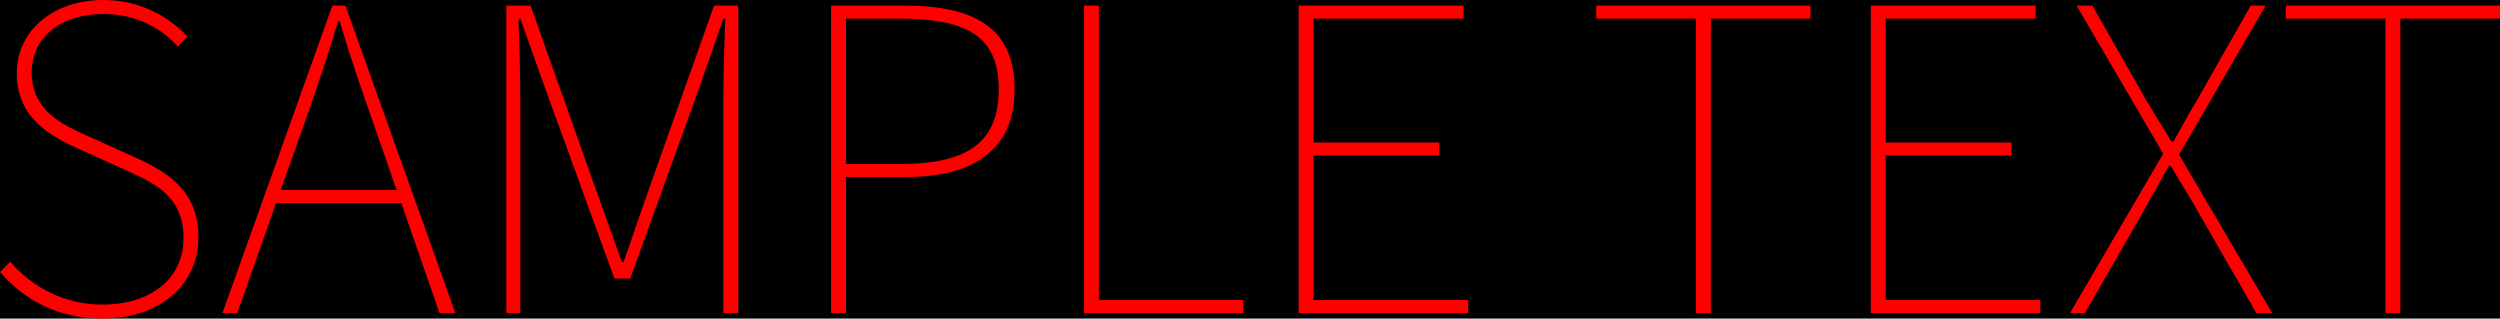
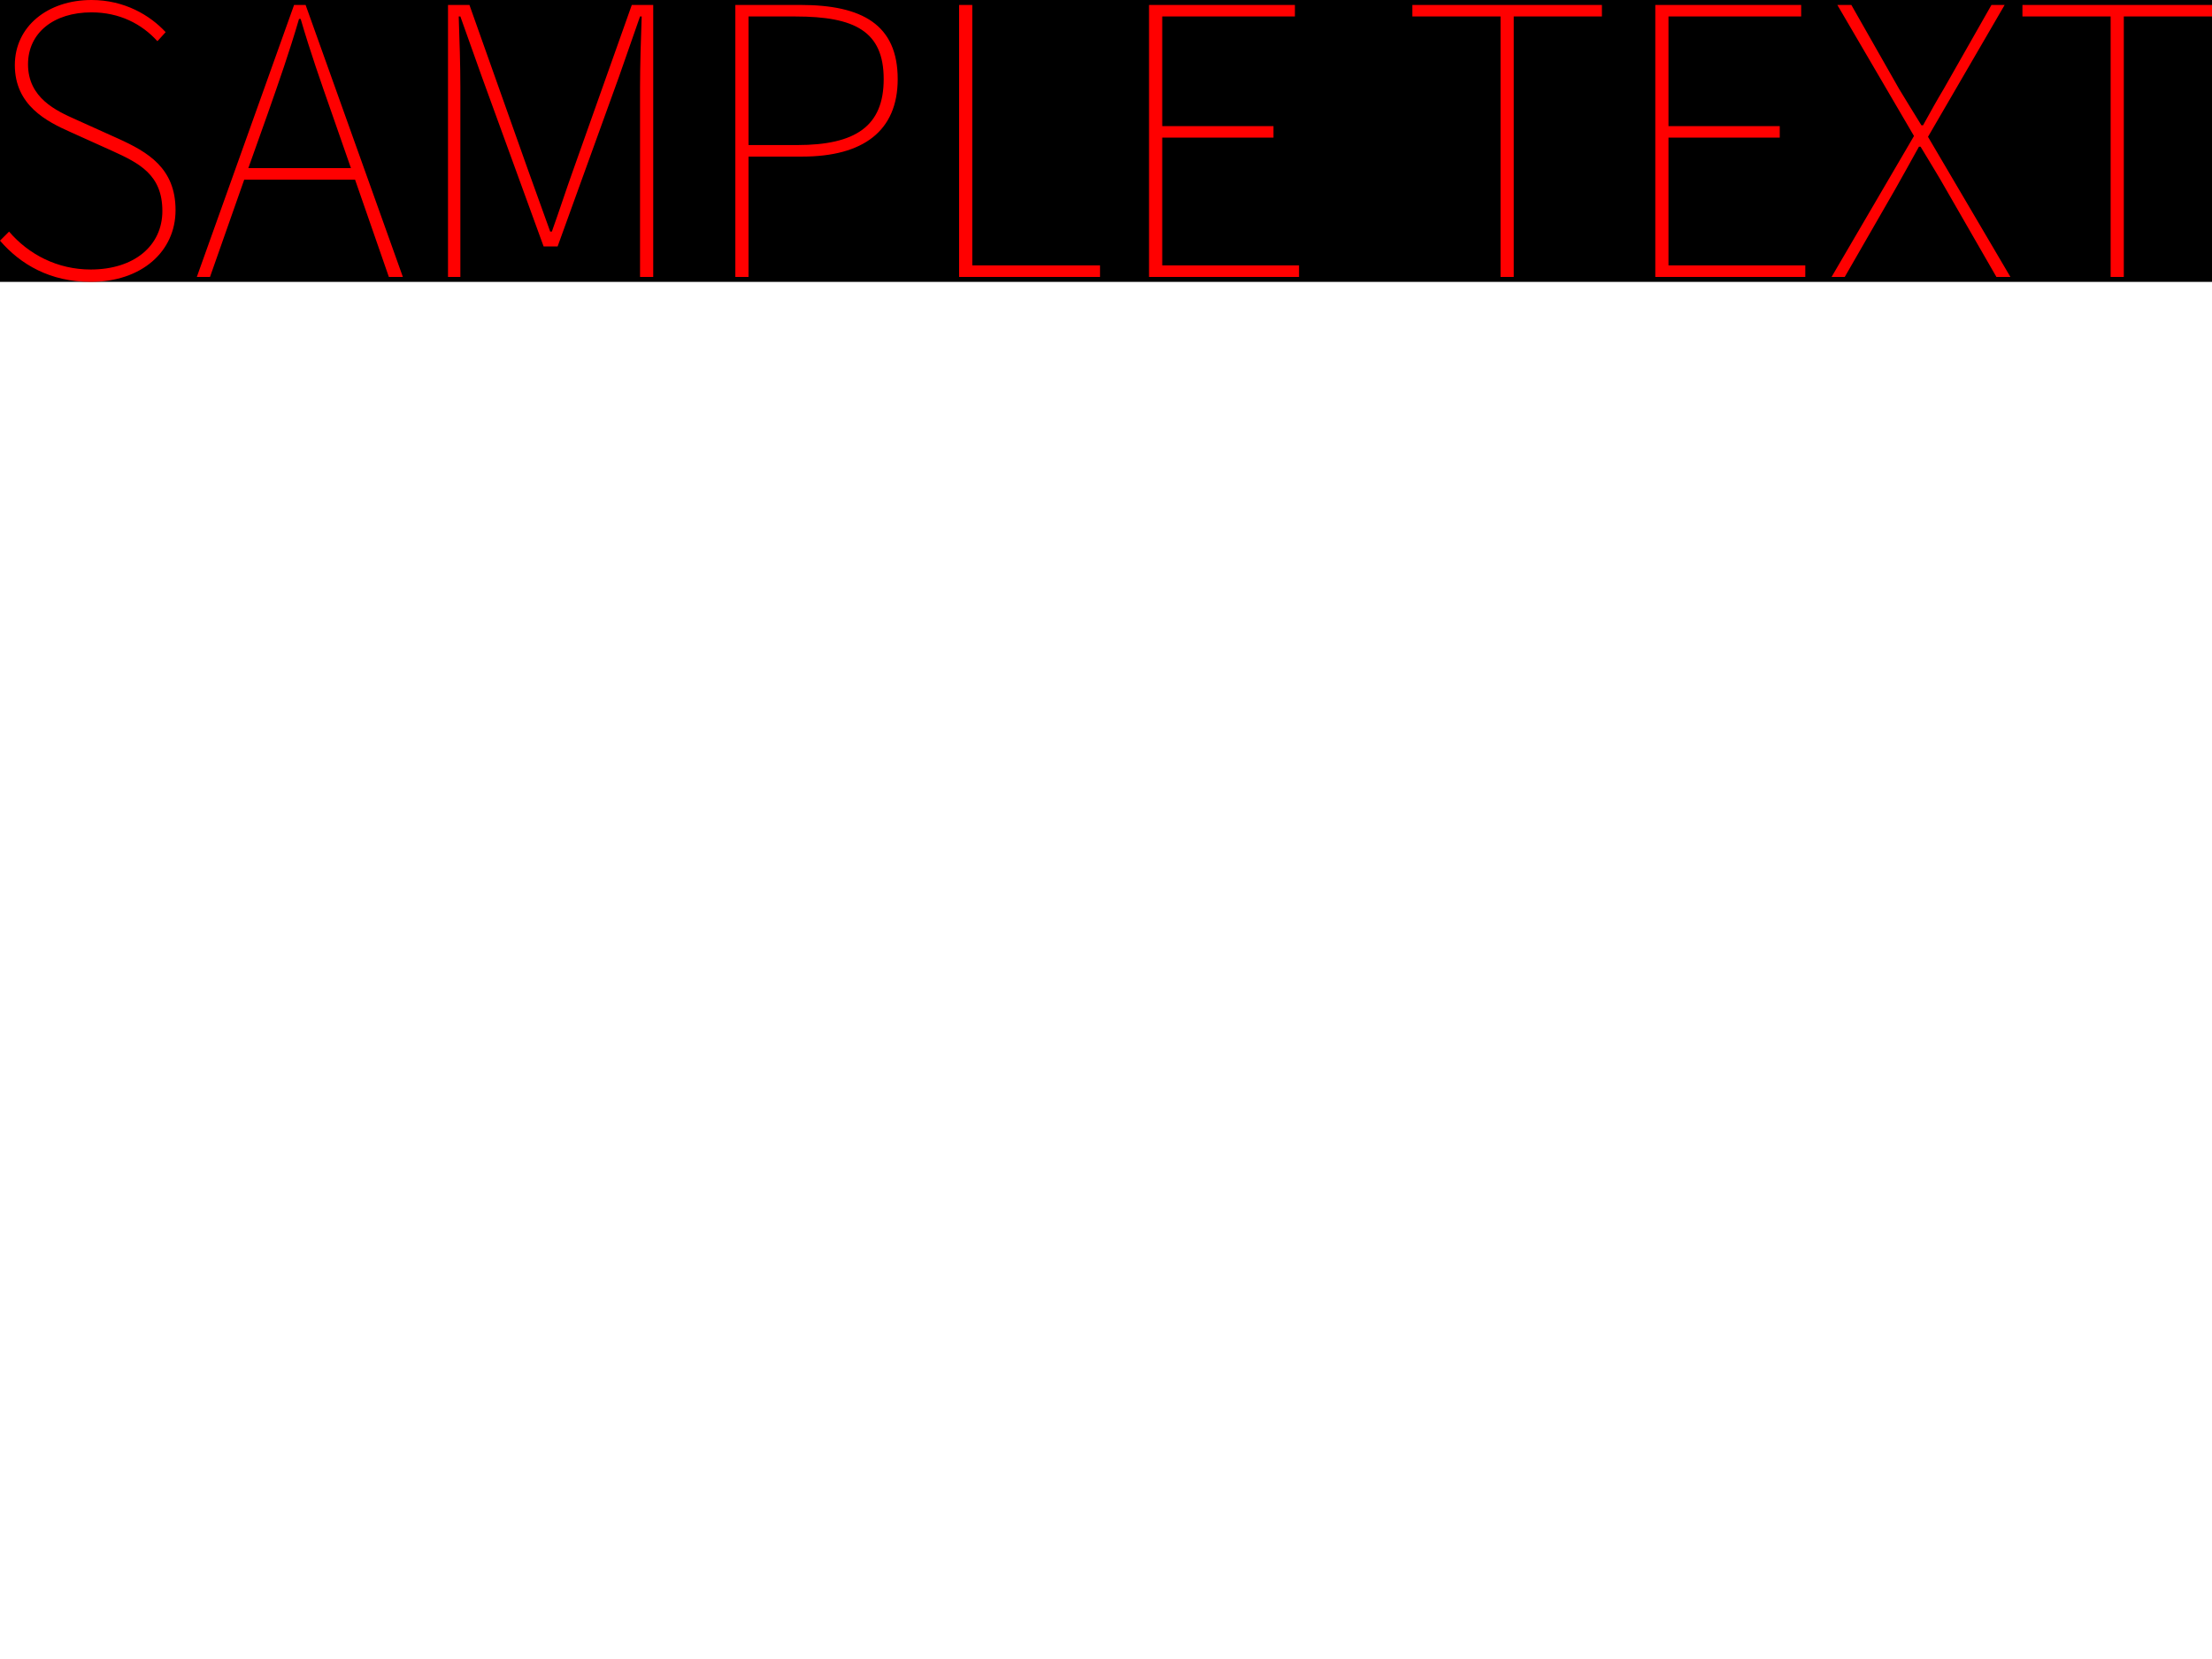
- <svg xmlns="http://www.w3.org/2000/svg" height="68.4" width="536.778">
+ <svg xmlns="http://www.w3.org/2000/svg" height="768" width="1024" viewBox="0 0 536.778 68.4" preserveAspectRatio="xMinYMin meet">
  <polygon stroke="#FF0000" stroke-width="0" points="0,0 536.778,0 536.778,68.4 0,68.4" />
  <path fill="#FF0000" stroke="#FF0000" stroke-width="0" d="M22 68.4C34.4 68.4 42.6 61 42.6 51C42.6 40.8 35.9 36.9 28.6 33.6L18.4 29C13.7 26.9 6.8 23.8 6.8 15.6C6.8 8 13 3 22.2 3C29 3 34.4 5.8 38.2 10L40.2 7.8C36.4 3.7 30.2 0 22.2 0C11.6 0 3.6 6.4 3.6 15.8C3.6 25.6 11.4 29.5 17 32L27.2 36.6C33.8 39.6 39.4 42.4 39.4 51.2C39.4 59.6 32.6 65.4 22 65.4C14 65.4 7 61.8 2.2 56.2L0 58.4C5 64.2 12.2 68.4 22 68.4ZM64.963 27.6C67.763 19.6 70.162 12.8 72.562 4.6L72.963 4.6C75.362 12.8 77.763 19.6 80.562 27.6L85.162 40.8L60.263 40.8L64.963 27.6ZM47.763 67.2L50.962 67.2L59.263 43.6L86.162 43.6L94.362 67.2L97.763 67.2L74.162 1.2L71.362 1.2L47.763 67.2ZM108.716 67.2L111.716 67.2L111.716 21.2C111.716 16 111.516 9.4 111.316 4L111.716 4L116.916 18.6L131.916 59.8L135.316 59.8L150.216 18.6L155.316 4L155.716 4C155.516 9.4 155.316 16 155.316 21.2L155.316 67.2L158.516 67.2L158.516 1.2L153.316 1.2L139.116 41.2C137.316 46.2 135.716 51.2 133.916 56.2L133.516 56.2Q130.816 48.7 128.116 41.2L113.916 1.2L108.716 1.2L108.716 67.2ZM178.442 67.2L181.642 67.2L181.642 38L194.642 38C209.442 38 217.842 31.8 217.842 19.2C217.842 6 209.242 1.2 194.242 1.2L178.442 1.2L178.442 67.2ZM181.642 35.2L181.642 4L193.042 4C207.442 4 214.442 7.6 214.442 19.2C214.442 30.6 207.642 35.2 193.442 35.2L181.642 35.2ZM232.739 67.2L266.939 67.2L266.939 64.4L235.939 64.4L235.939 1.2L232.739 1.2L232.739 67.2ZM278.833 67.2L315.233 67.2L315.233 64.4L282.033 64.4L282.033 33.4L309.033 33.4L309.033 30.6L282.033 30.6L282.033 4L314.233 4L314.233 1.2L278.833 1.2L278.833 67.2ZM364.131 67.2L367.331 67.2L367.331 4L388.731 4L388.731 1.2L342.731 1.2L342.731 4L364.131 4L364.131 67.2ZM401.684 67.2L438.084 67.2L438.084 64.4L404.884 64.4L404.884 33.4L431.884 33.4L431.884 30.6L404.884 30.6L404.884 4L437.084 4L437.084 1.2L401.684 1.2L401.684 67.2ZM444.461 67.2L447.661 67.2L459.861 46C461.661 42.8 463.461 39.6 465.661 35.6L466.061 35.6C468.461 39.6 470.461 42.8 472.261 46L484.461 67.2L487.861 67.2L467.861 33.2L486.461 1.2L483.261 1.2L471.661 21.6C469.861 24.6 468.661 26.8 466.661 30.4L466.261 30.4C464.061 26.8 462.661 24.6 460.861 21.6L449.261 1.2L445.861 1.2L464.461 33L444.461 67.2ZM512.178 67.2L515.378 67.2L515.378 4L536.778 4L536.778 1.2L490.778 1.2L490.778 4L512.178 4L512.178 67.2Z" />
</svg>
